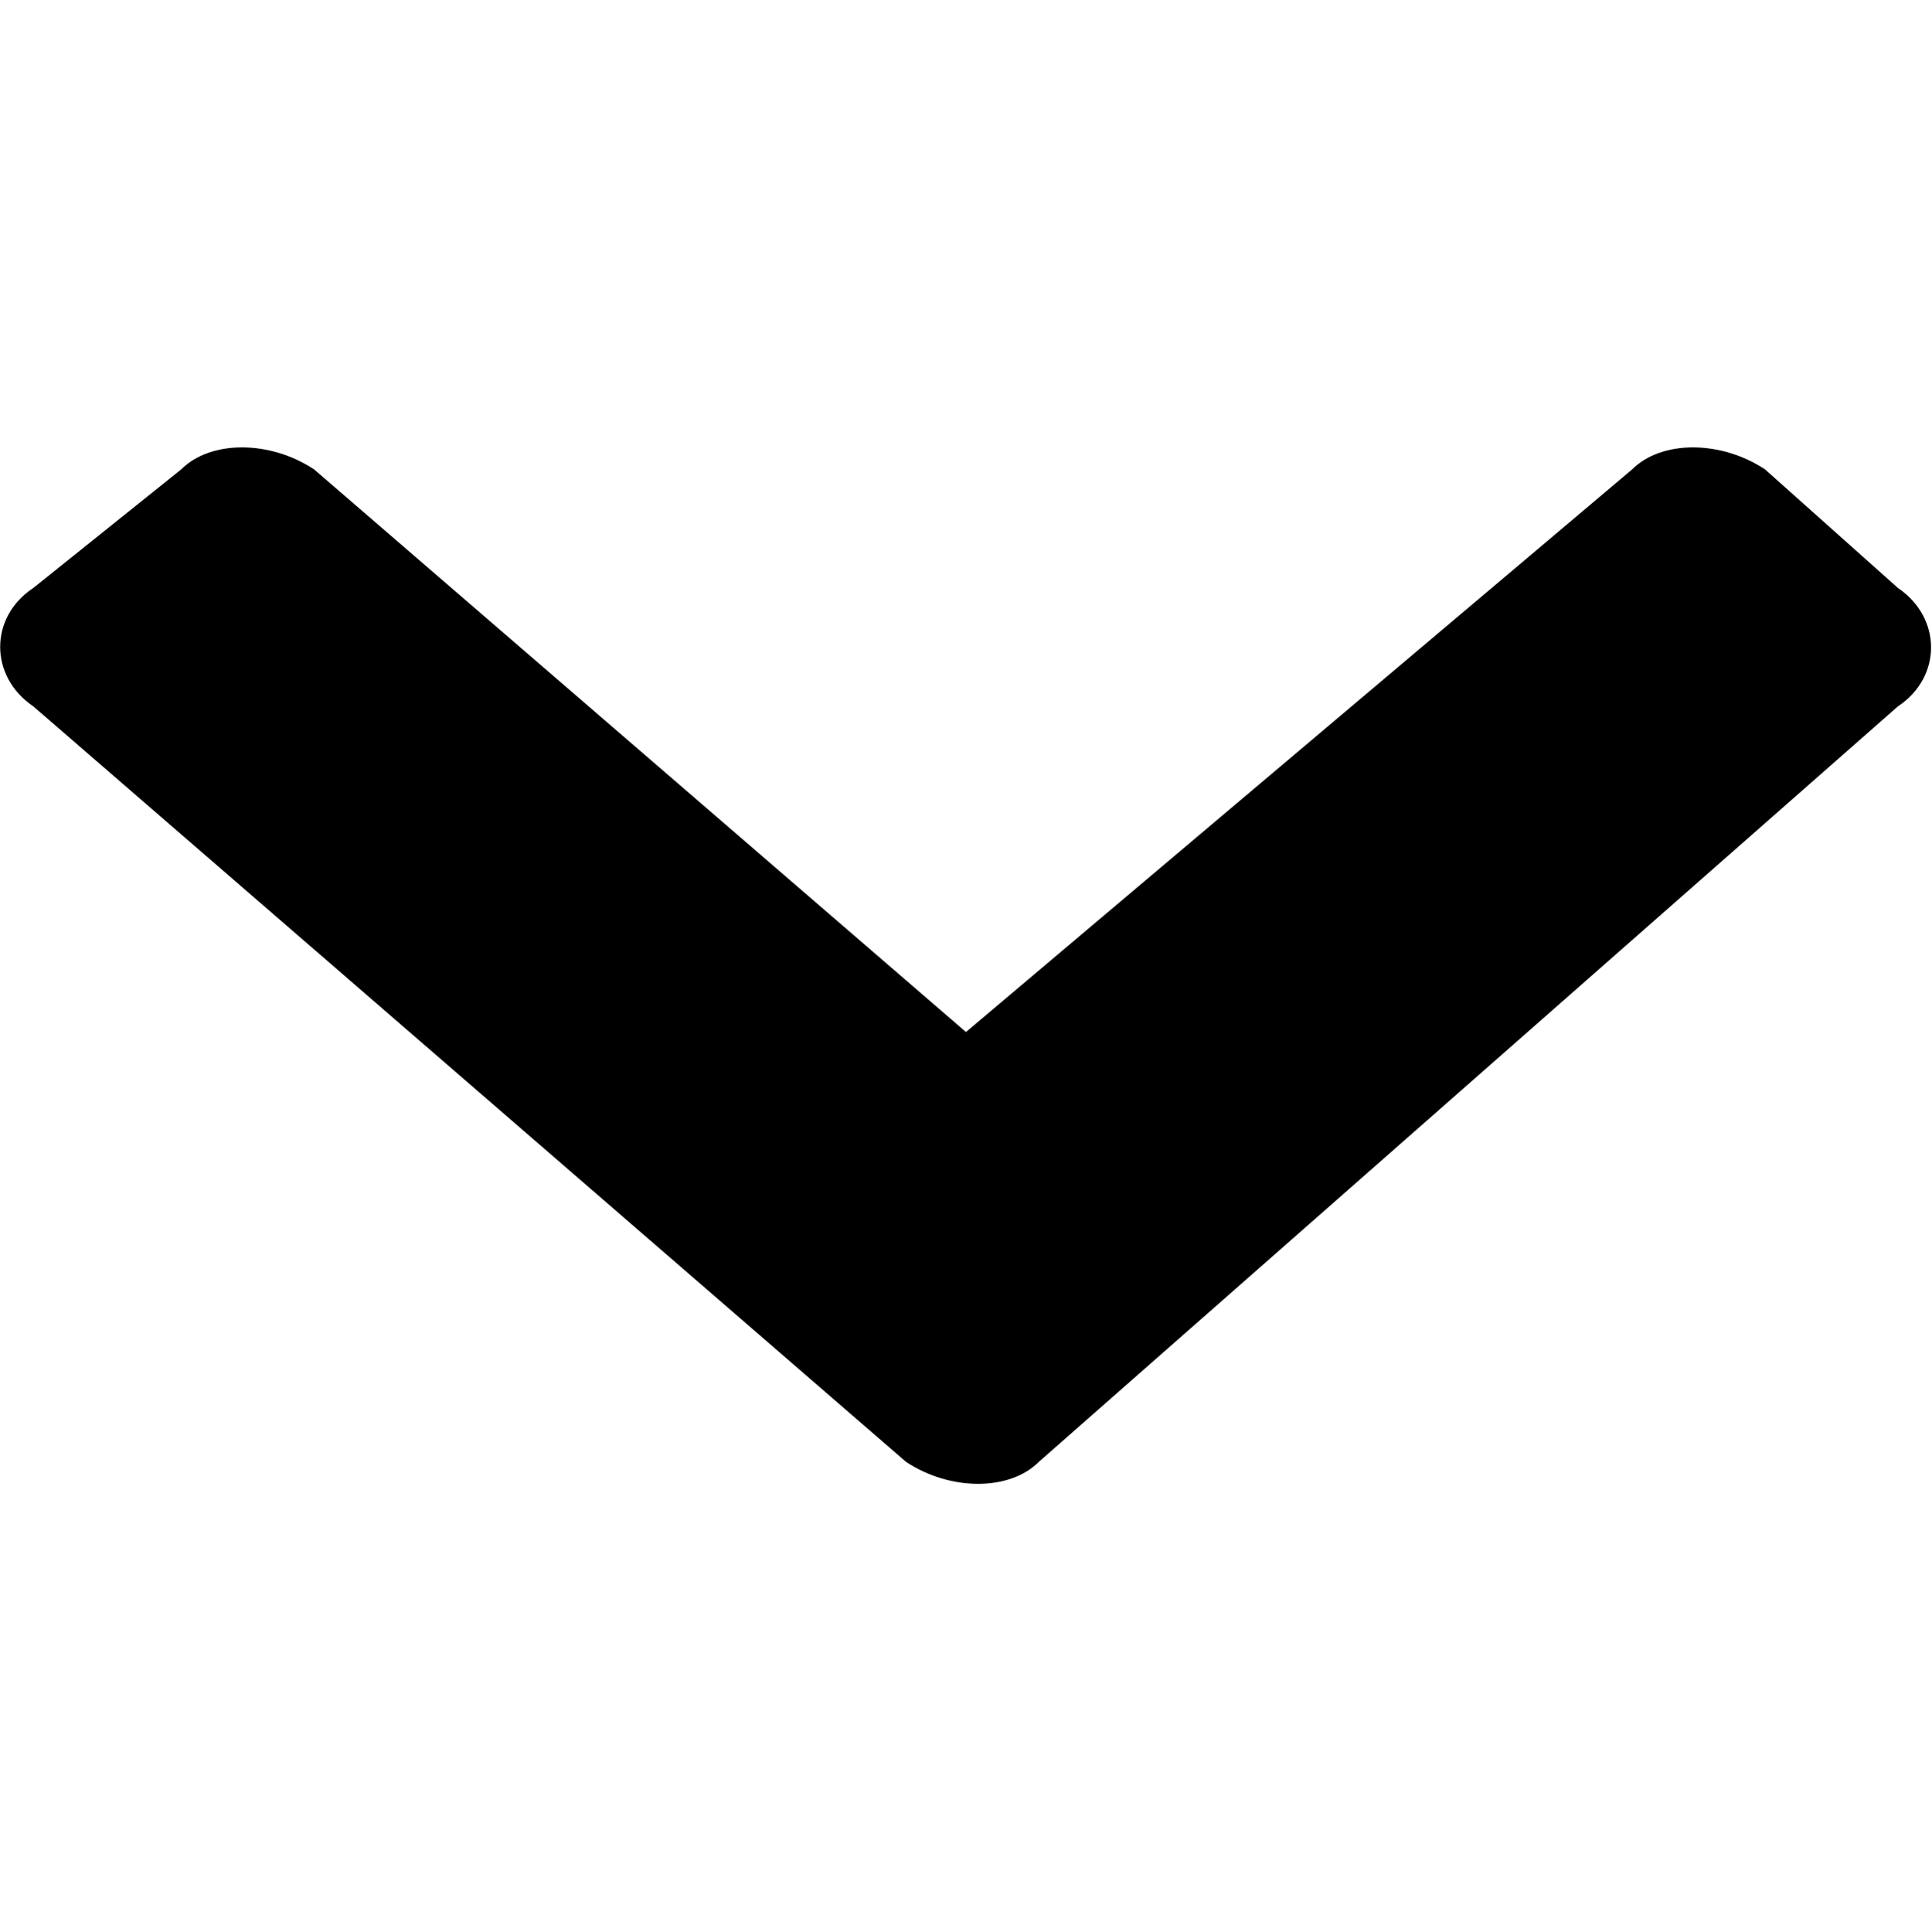
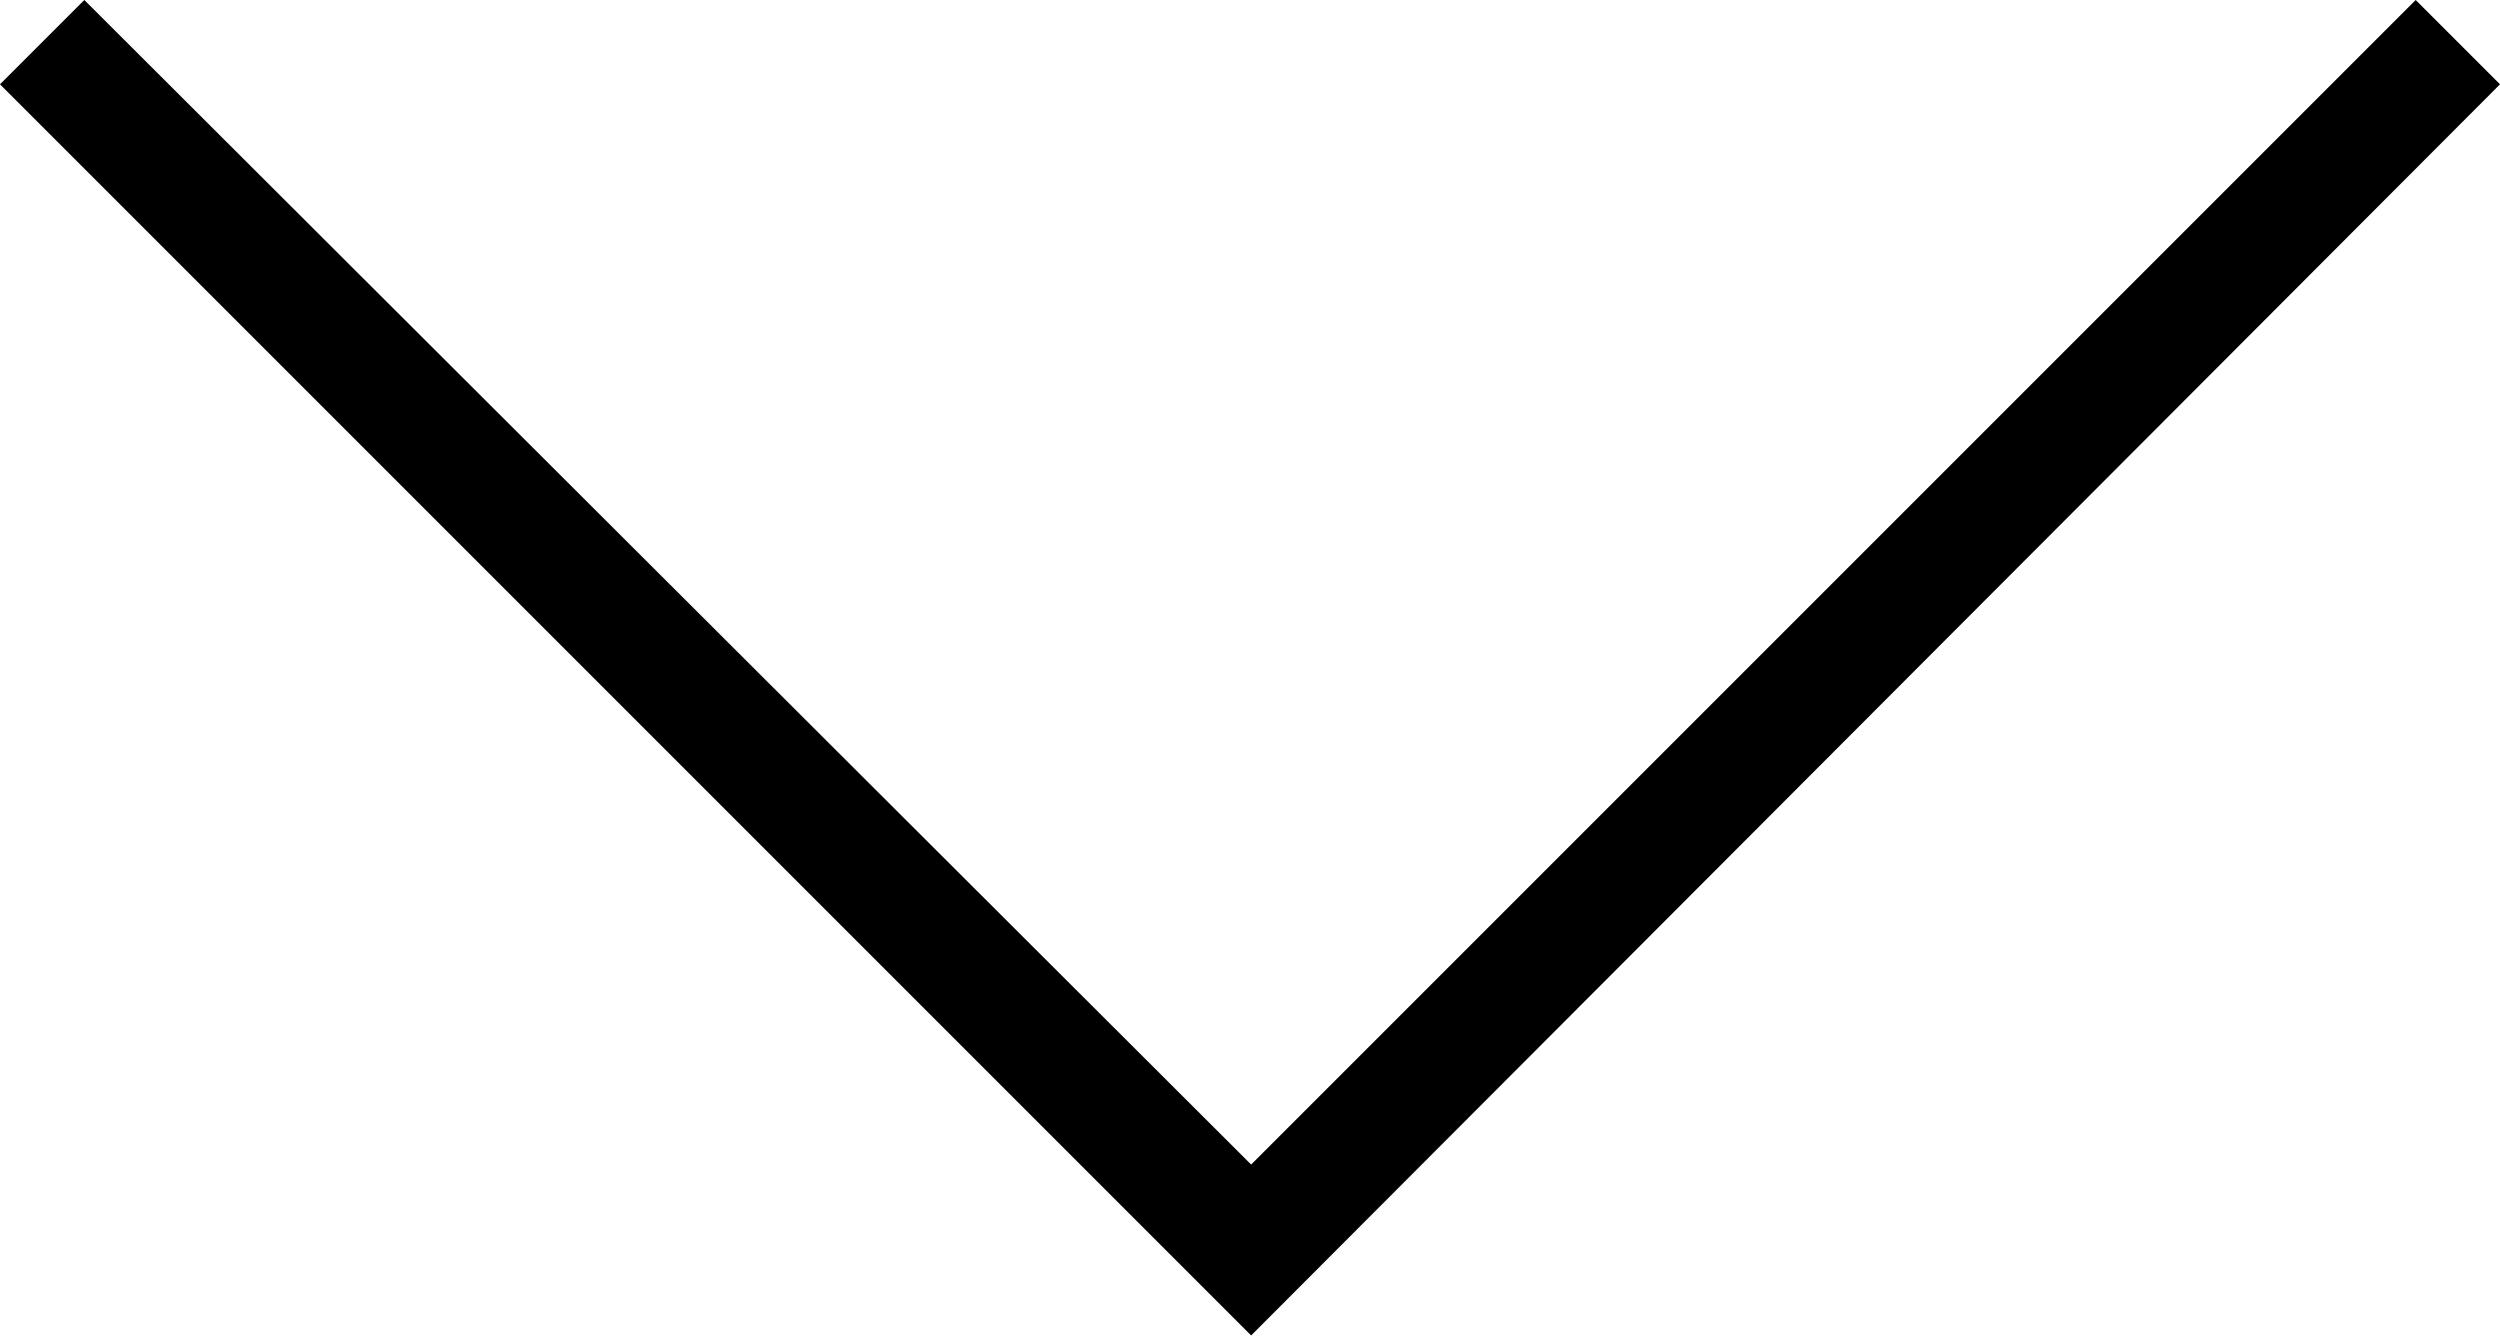
- <svg xmlns="http://www.w3.org/2000/svg" version="1.1" id="Ebene_1" x="0px" y="0px" viewBox="155.9 279.2 283.5 283.5" enable-background="new 155.9 279.2 283.5 283.5" xml:space="preserve">
-   <path d="M434.5,382.9c6.5-4.3,6.5-13,0-17.4L415,348.1c-6.5-4.3-15.2-4.3-19.5,0l-97.8,82.6L202,348.1c-6.5-4.3-15.2-4.3-19.5,0  l-21.7,17.4c-6.5,4.3-6.5,13,0,17.4l128.1,110.9c6.5,4.3,15.2,4.3,19.5,0L434.5,382.9z" />
+ <svg xmlns="http://www.w3.org/2000/svg" version="1.1" id="Ebene_1" x="0px" y="0px" viewBox="584.4 370 109.7 58.6" enable-background="new 584.4 370 109.7 58.6" xml:space="preserve">
+   <polygon points="639.3,421.1 690.4,370 694.1,373.7 639.3,428.6 634.1,423.4 584.4,373.7 588.1,370 " />
</svg>
